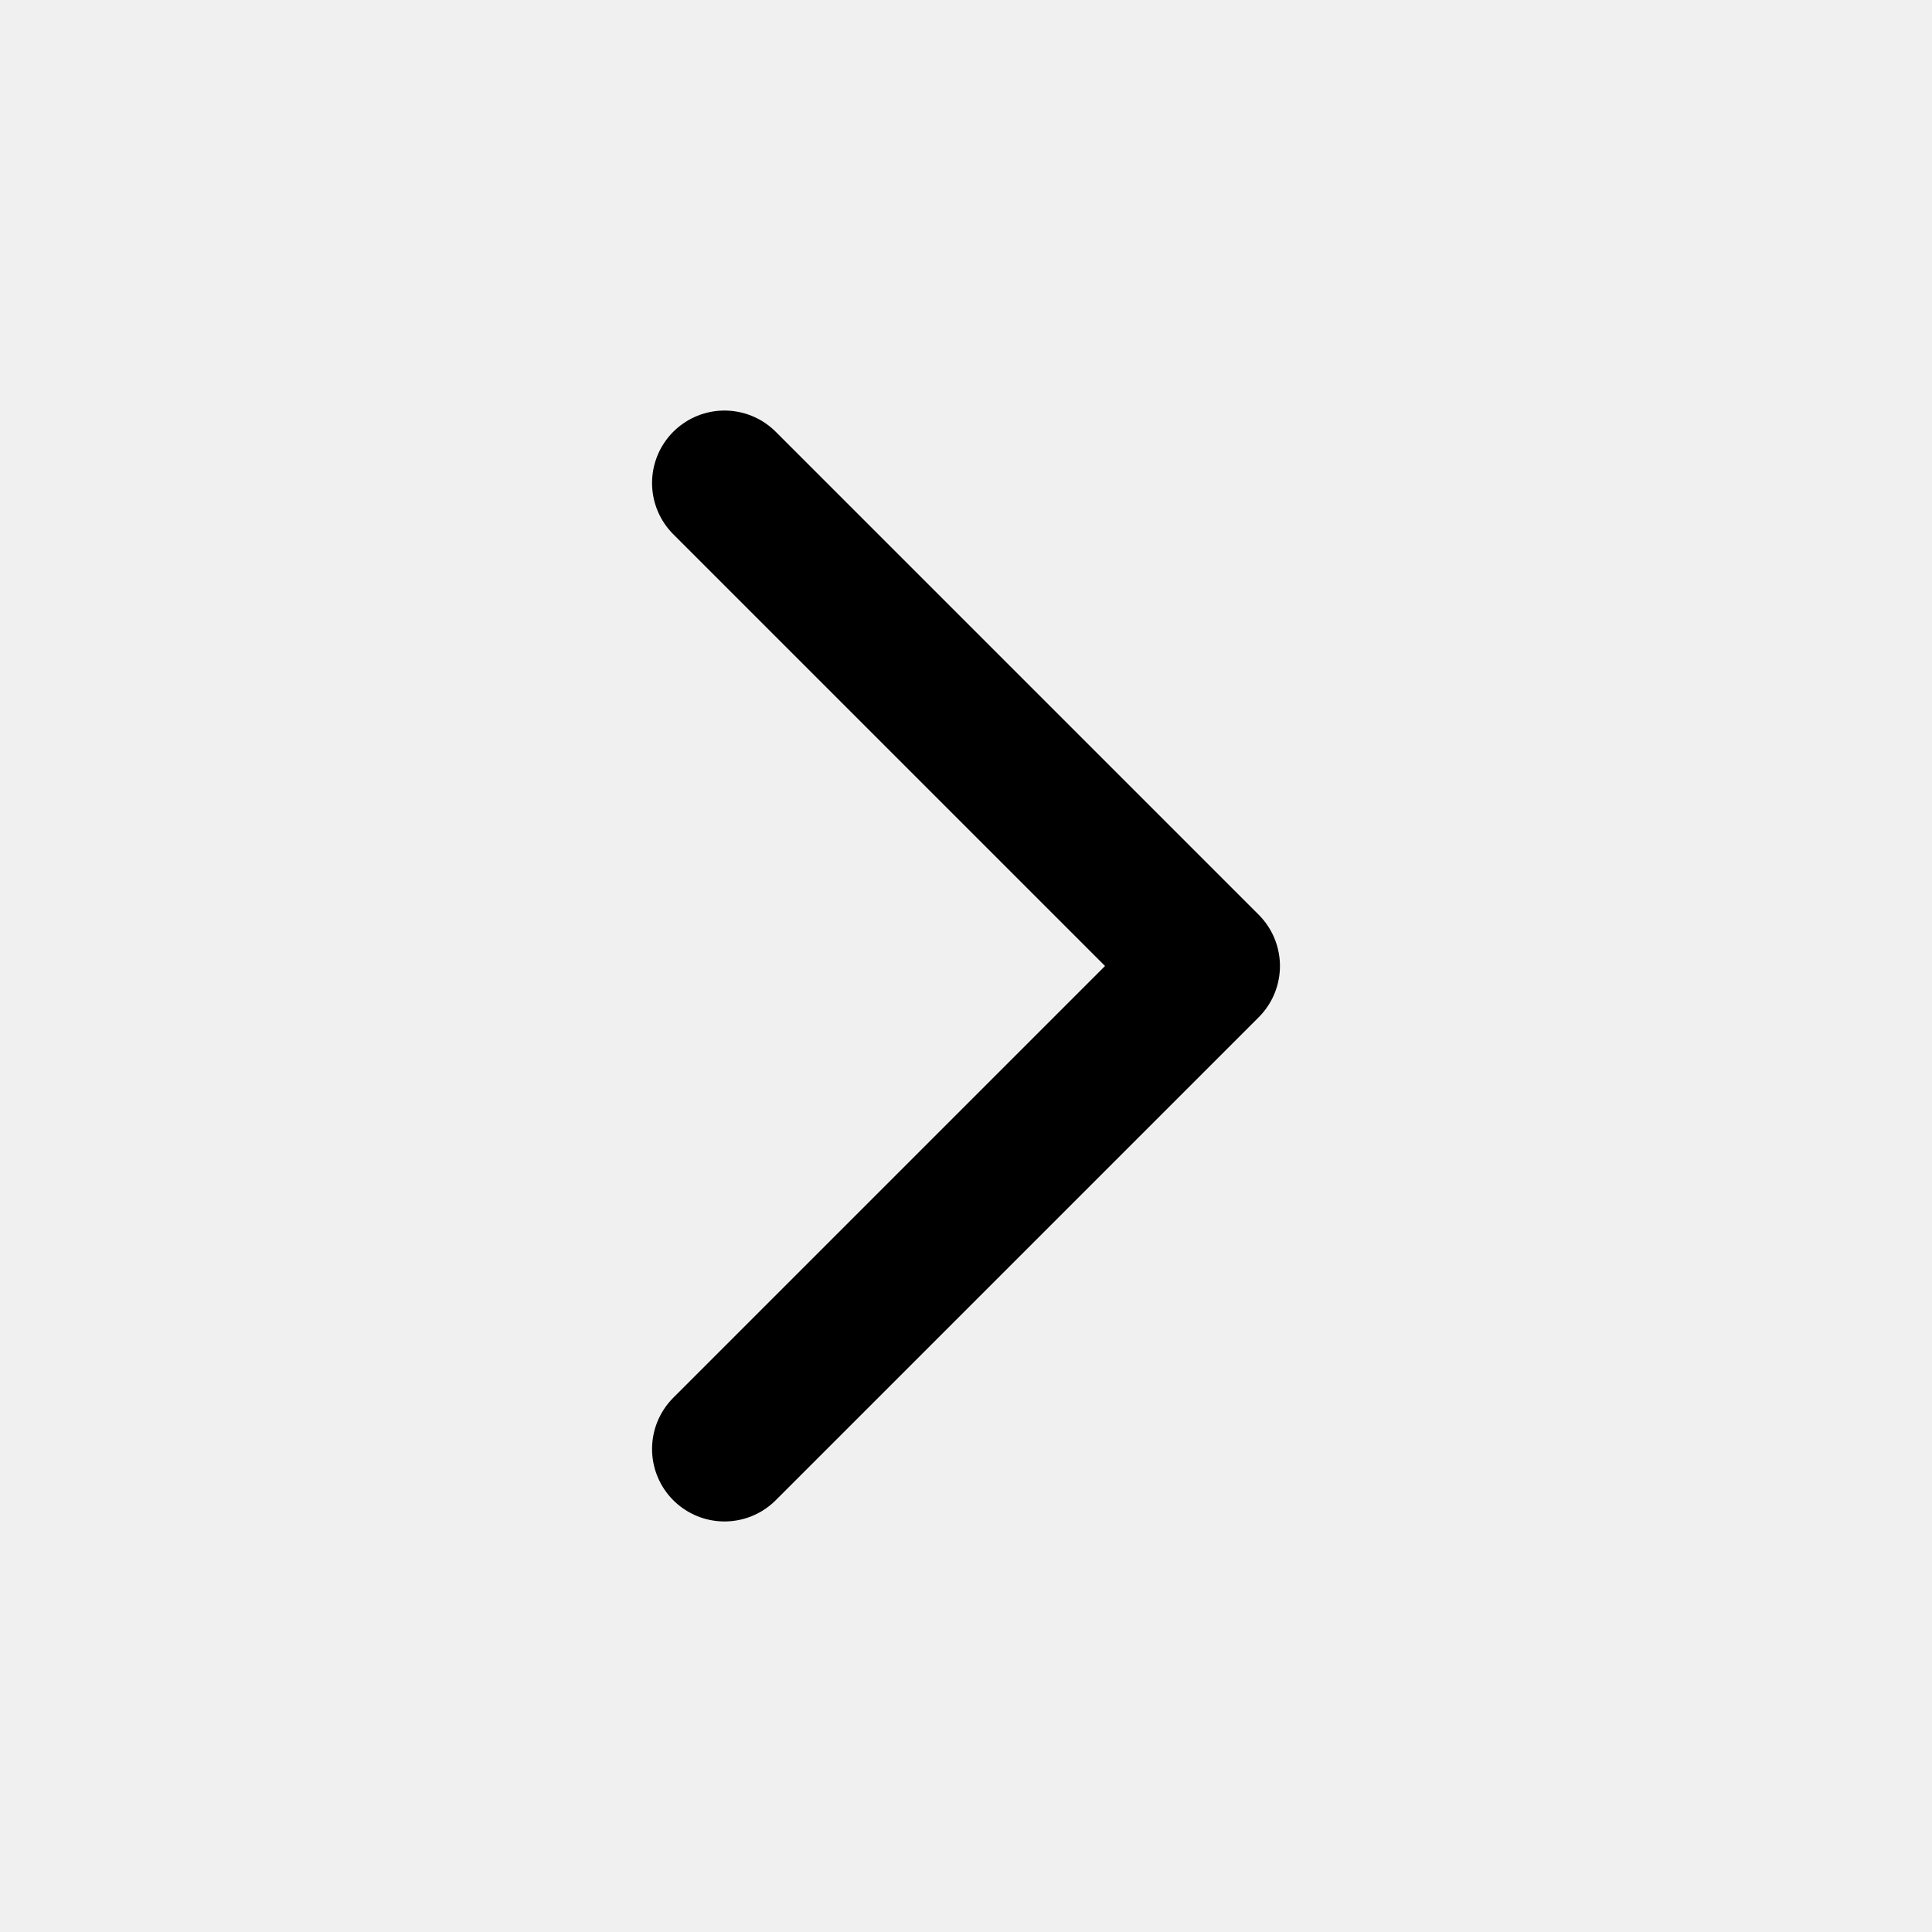
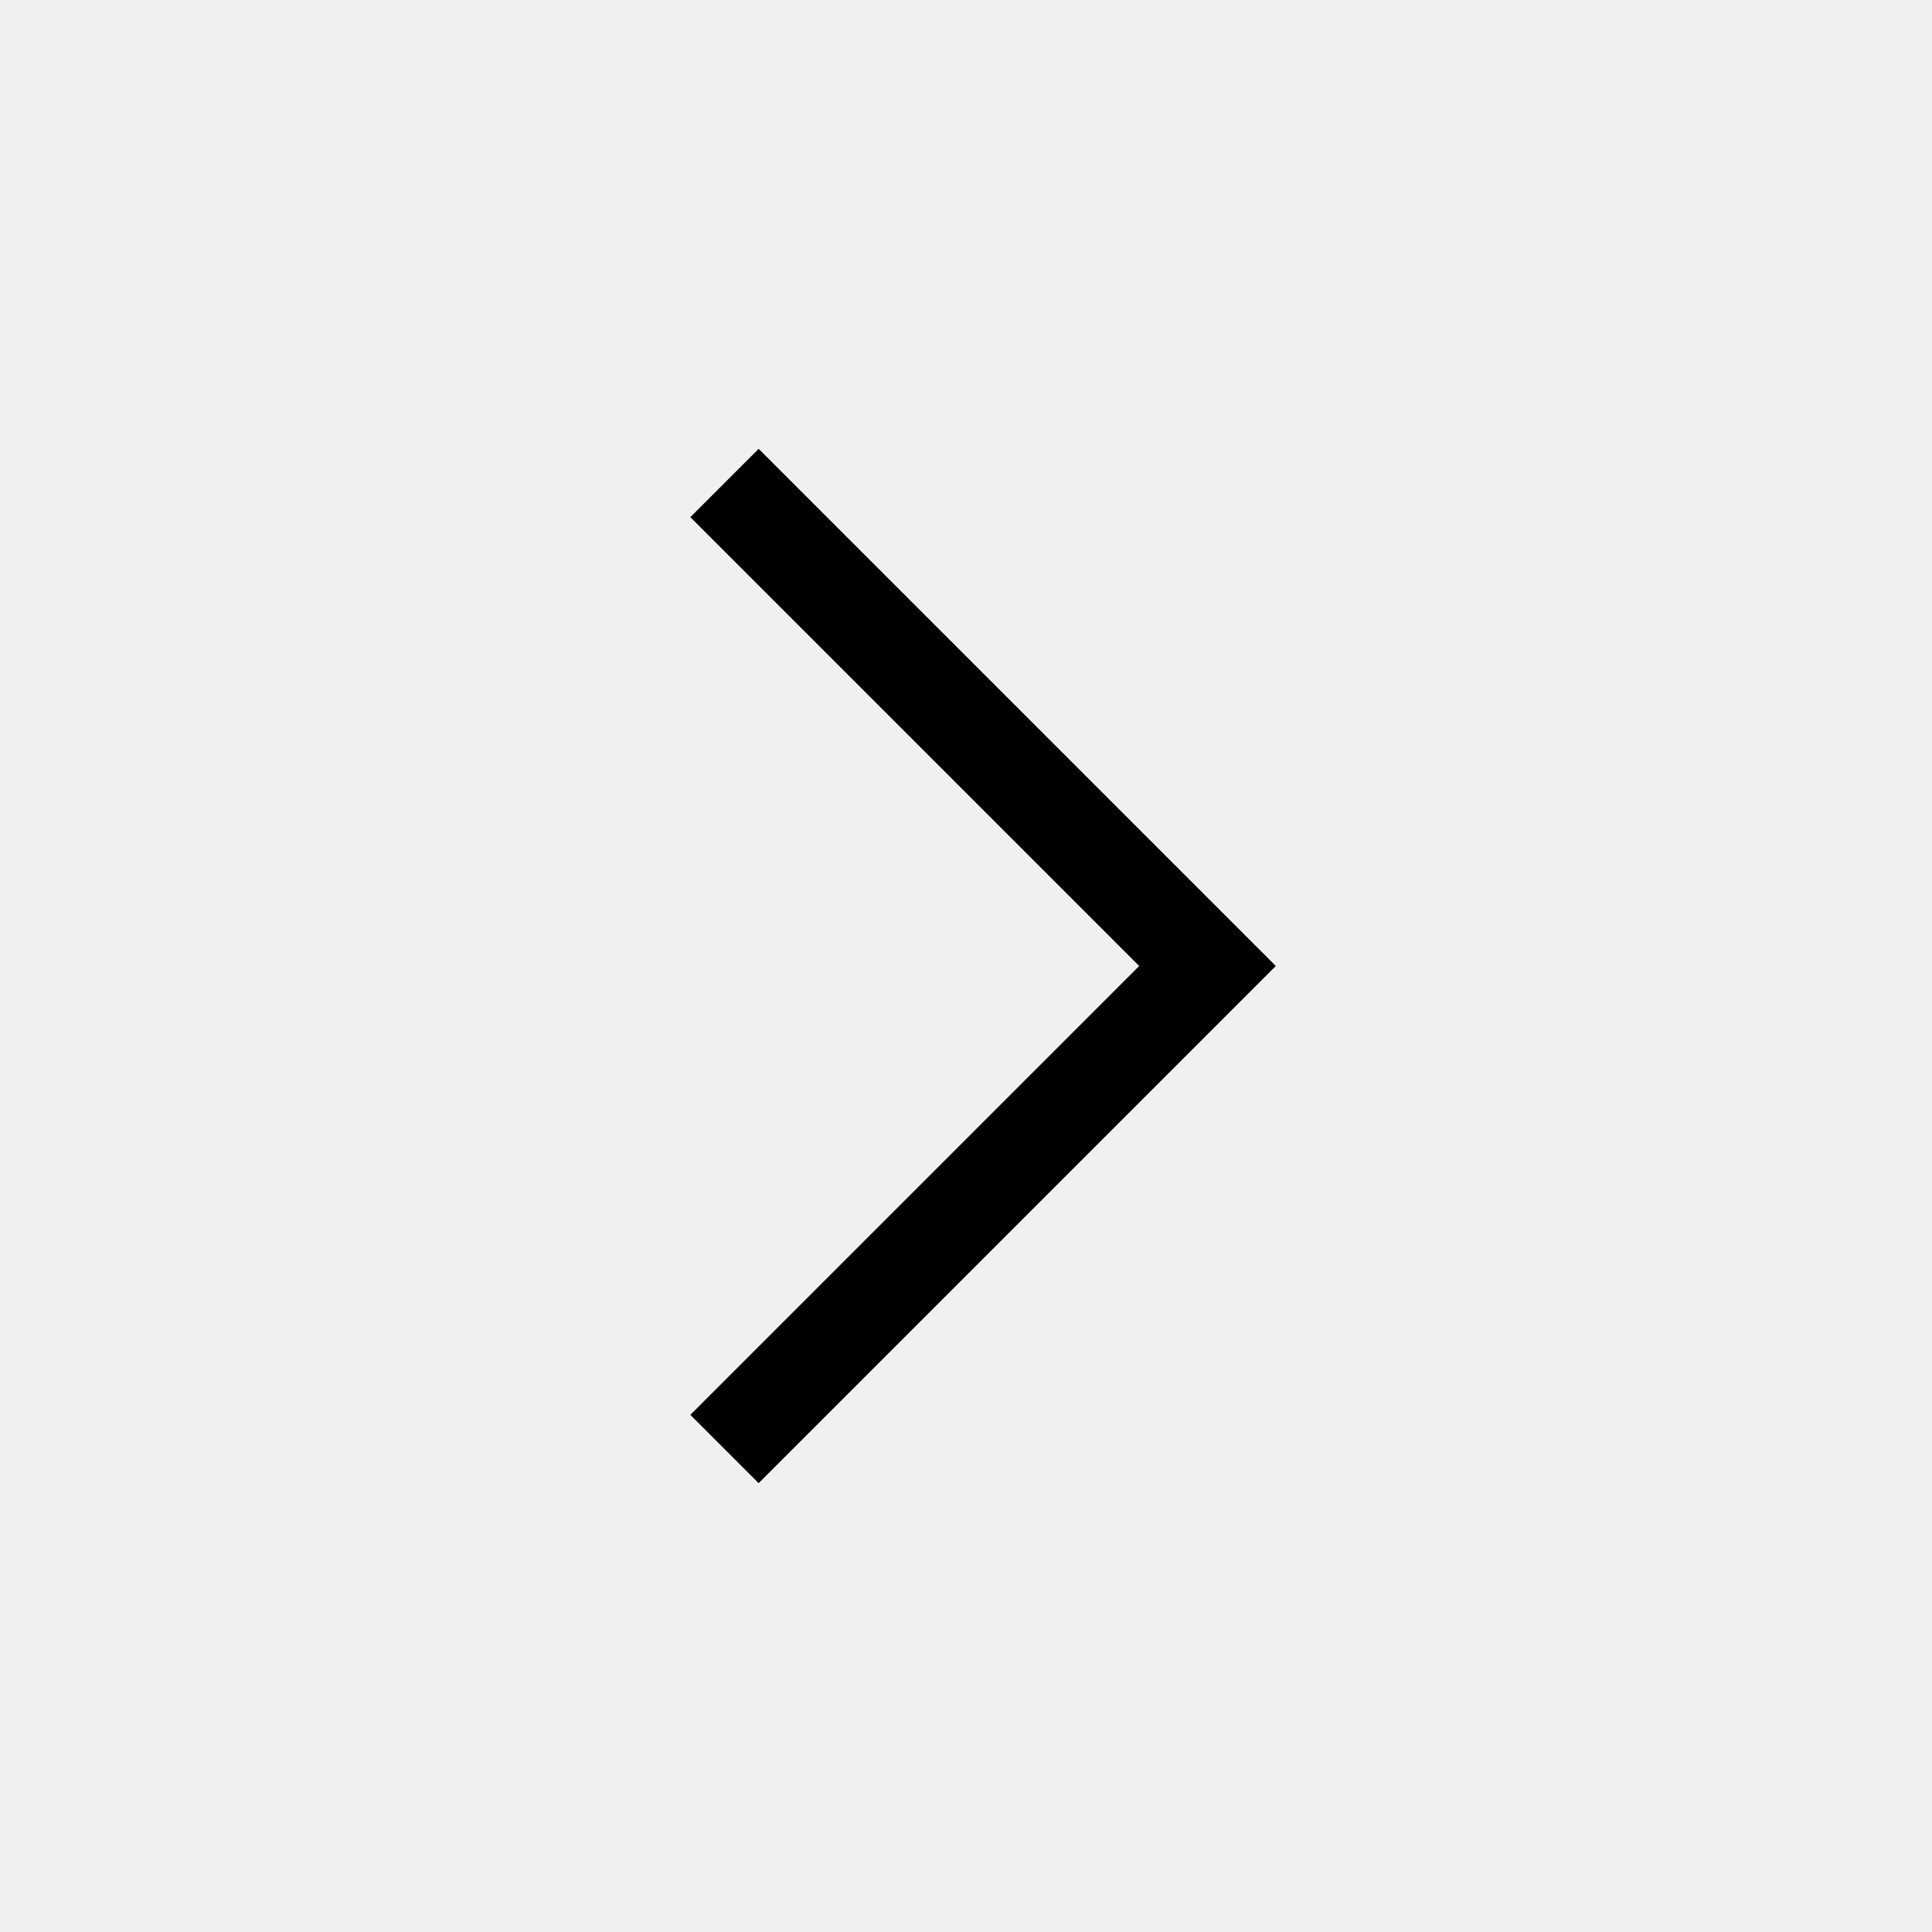
<svg xmlns="http://www.w3.org/2000/svg" width="20" height="20" viewBox="0 0 20 20" fill="none">
  <g clip-path="url(#clip0_1182_50864)">
-     <path d="M7.5 5L12.5 10L7.5 15" stroke="black" stroke-width="1.5" stroke-linecap="round" stroke-linejoin="round" />
+     <path d="M7.5 5L12.5 10L7.5 15" stroke="black" strokeWidth="1.5" strokeLinecap="round" strokeLinejoin="round" />
  </g>
  <defs>
    <clipPath id="clip0_1182_50864">
      <rect width="20" height="20" fill="white" />
    </clipPath>
  </defs>
</svg>
